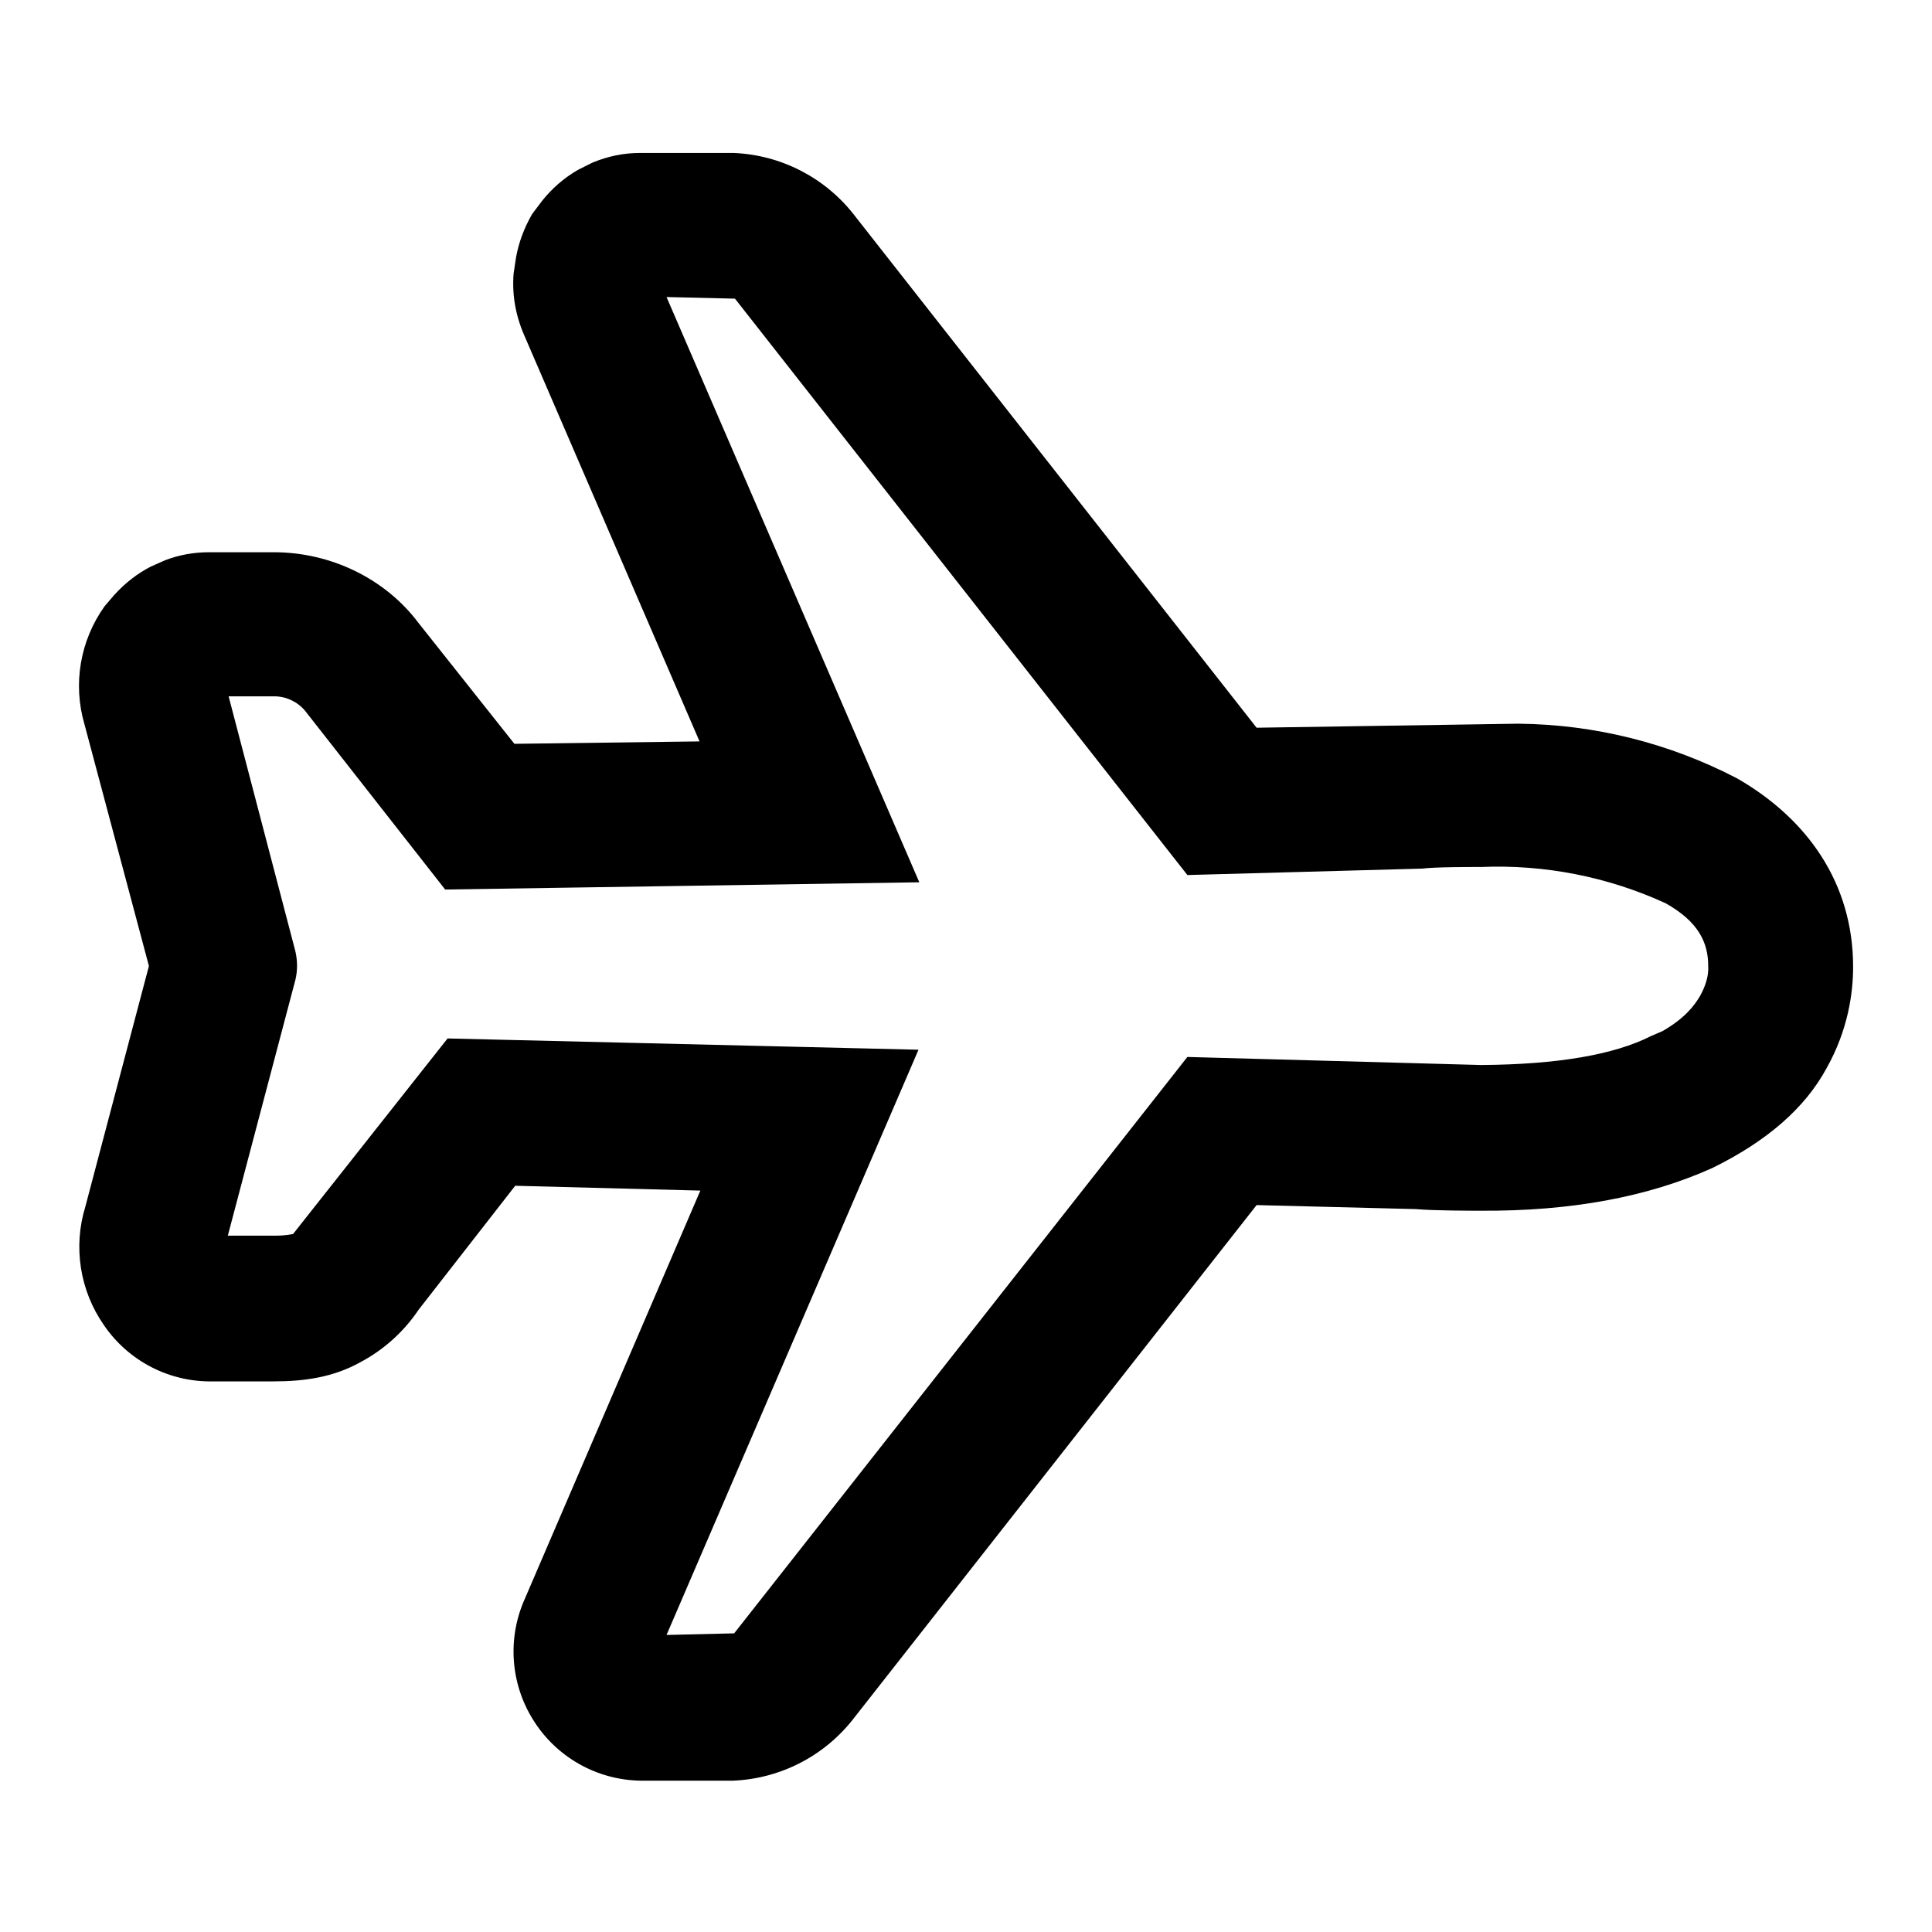
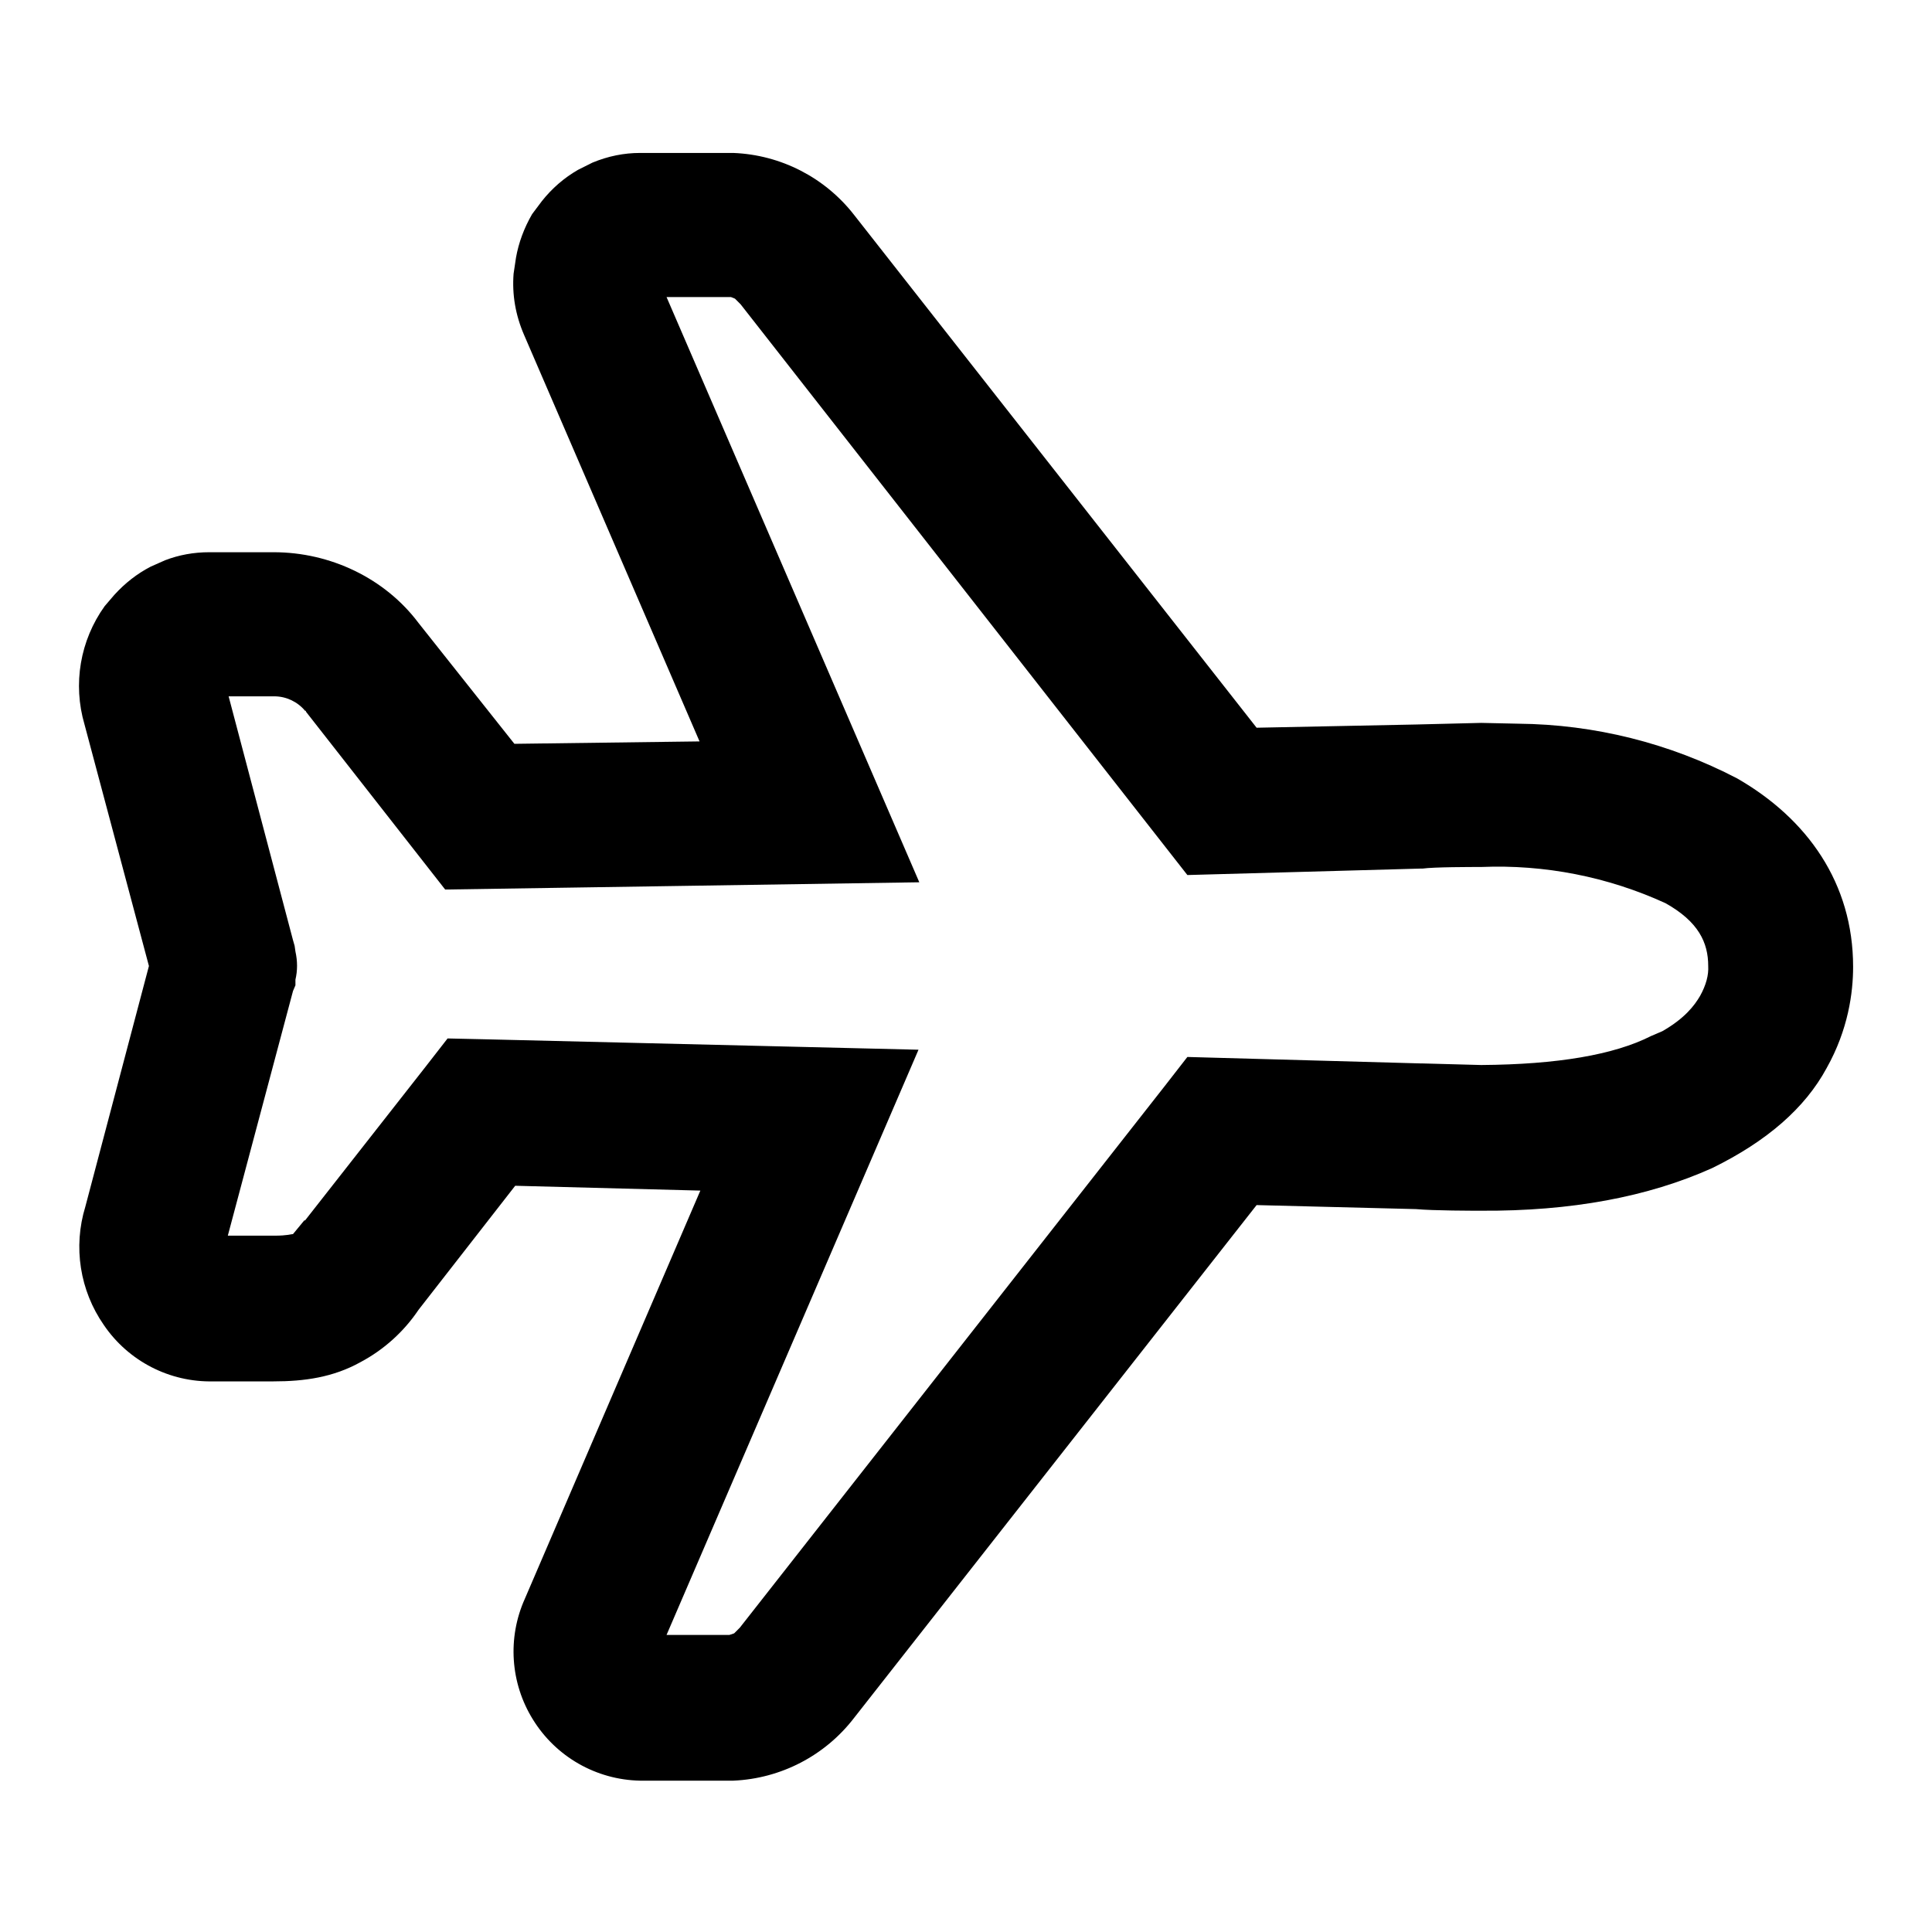
<svg xmlns="http://www.w3.org/2000/svg" viewBox="0 0 24 24" width="24" height="24">
-   <path fill-rule="evenodd" d="M9.11 1.9A2 2 0 0 1 10.61 2.67L15.61 9.04L18.86 8.99A6 6 0 0 1 21.58 9.67C22.45 10.17 23.02 10.97 23.02 12.01C23.02 12.33 22.96 12.79 22.69 13.27Q22.29 14.01 21.27 14.51Q20.07 15.05 18.4 15.04C18.3 15.04 17.81 15.04 17.59 15.02L15.61 14.97L10.61 21.34A2 2 0 0 1 9.11 22.12L7.95 22.12A1.6 1.6 0 0 1 6.62 21.36A1.6 1.6 0 0 1 6.52 19.86L8.7 14.79L6.4 14.73L5.2 16.27A2 2 0 0 1 4.48 16.92C4.14 17.11 3.78 17.16 3.4 17.16L2.65 17.16A1.6 1.6 0 0 1 1.29 16.46A1.7 1.7 0 0 1 1.06 14.99L1.85 12L1.05 9A1.7 1.7 0 0 1 1.3 7.53L1.42 7.39Q1.62 7.17 1.87 7.04L2.05 6.96Q2.31 6.86 2.6 6.86L3.4 6.86C4.1 6.86 4.78 7.18 5.2 7.74L6.39 9.24L8.69 9.21L6.51 4.16Q6.35 3.79 6.38 3.4L6.41 3.2Q6.46 2.92 6.61 2.66L6.73 2.5Q6.92 2.26 7.18 2.11L7.36 2.02Q7.65 1.9 7.95 1.9ZM11.42 10.96L5.53 11.05L3.79 8.83A.5 .5 0 0 0 3.41 8.65L2.84 8.65L3.67 11.82Q3.71 12 3.67 12.17L2.83 15.35L3.41 15.35C3.57 15.35 3.62 15.33 3.64 15.33L5.56 12.9L11.41 13.04L8.28 20.31L9.12 20.29L14.75 13.13L18.4 13.23Q19.82 13.22 20.51 12.87L20.65 12.81C20.93 12.65 21.05 12.49 21.12 12.37Q21.23 12.17 21.22 12C21.22 11.71 21.1 11.45 20.69 11.22A5 5 0 0 0 18.4 10.77C18.28 10.77 17.81 10.77 17.67 10.79L14.75 10.87L9.13 3.71L8.28 3.69Z" clip-rule="evenodd" />
+   <path fill-rule="evenodd" d="M9.11 1.9a2 2 0 0 1 1.5.77l5 6.37L17.59 9l.81-.02.46.01a6 6 0 0 1 2.72.68c.87.5 1.44 1.3 1.44 2.34 0 .32-.06.78-.33 1.26q-.4.74-1.42 1.24-1.2.54-2.87.53c-.1 0-.59 0-.81-.02l-1.98-.05-5 6.37a2 2 0 0 1-1.5.78H7.95a1.6 1.6 0 0 1-1.33-.76 1.6 1.6 0 0 1-.1-1.5l2.18-5.07-2.3-.06-1.2 1.54a2 2 0 0 1-.72.65c-.34.19-.7.24-1.08.24h-.75a1.6 1.6 0 0 1-1.36-.7 1.7 1.7 0 0 1-.23-1.47L1.85 12l-.8-3a1.7 1.7 0 0 1 .25-1.47l.12-.14q.2-.22.45-.35l.18-.08q.26-.1.55-.1h.8c.7 0 1.38.32 1.8.88l1.19 1.5 2.3-.03-2.18-5.05q-.16-.37-.13-.76l.03-.2q.05-.28.2-.54l.12-.16q.19-.24.45-.39l.18-.09q.29-.12.59-.12zm2.31 9.06-5.89.09L3.8 8.84v-.01h-.01a.5.5 0 0 0-.38-.18h-.57l.8 3.03.02.07.01.07q.04.18 0 .35v.07l-.03.07-.81 3.04h.58c.16 0 .21-.02.23-.02l.14-.17h.01l1.49-1.9.28-.36.45.01 5.4.13-3.13 7.27h.78l.06-.02.05-.05.01-.01.01-.01 5.28-6.73.28-.36 2.89.08h.02l.74.02q1.42-.01 2.11-.36l.14-.06c.28-.16.4-.32.47-.44q.11-.2.1-.37c0-.29-.12-.55-.53-.78a5 5 0 0 0-2.29-.45c-.12 0-.59 0-.73.02h-.03l-2.89.08L9.2 3.78l-.02-.02-.05-.05-.05-.02h-.8z" clip-rule="evenodd" />
</svg>
